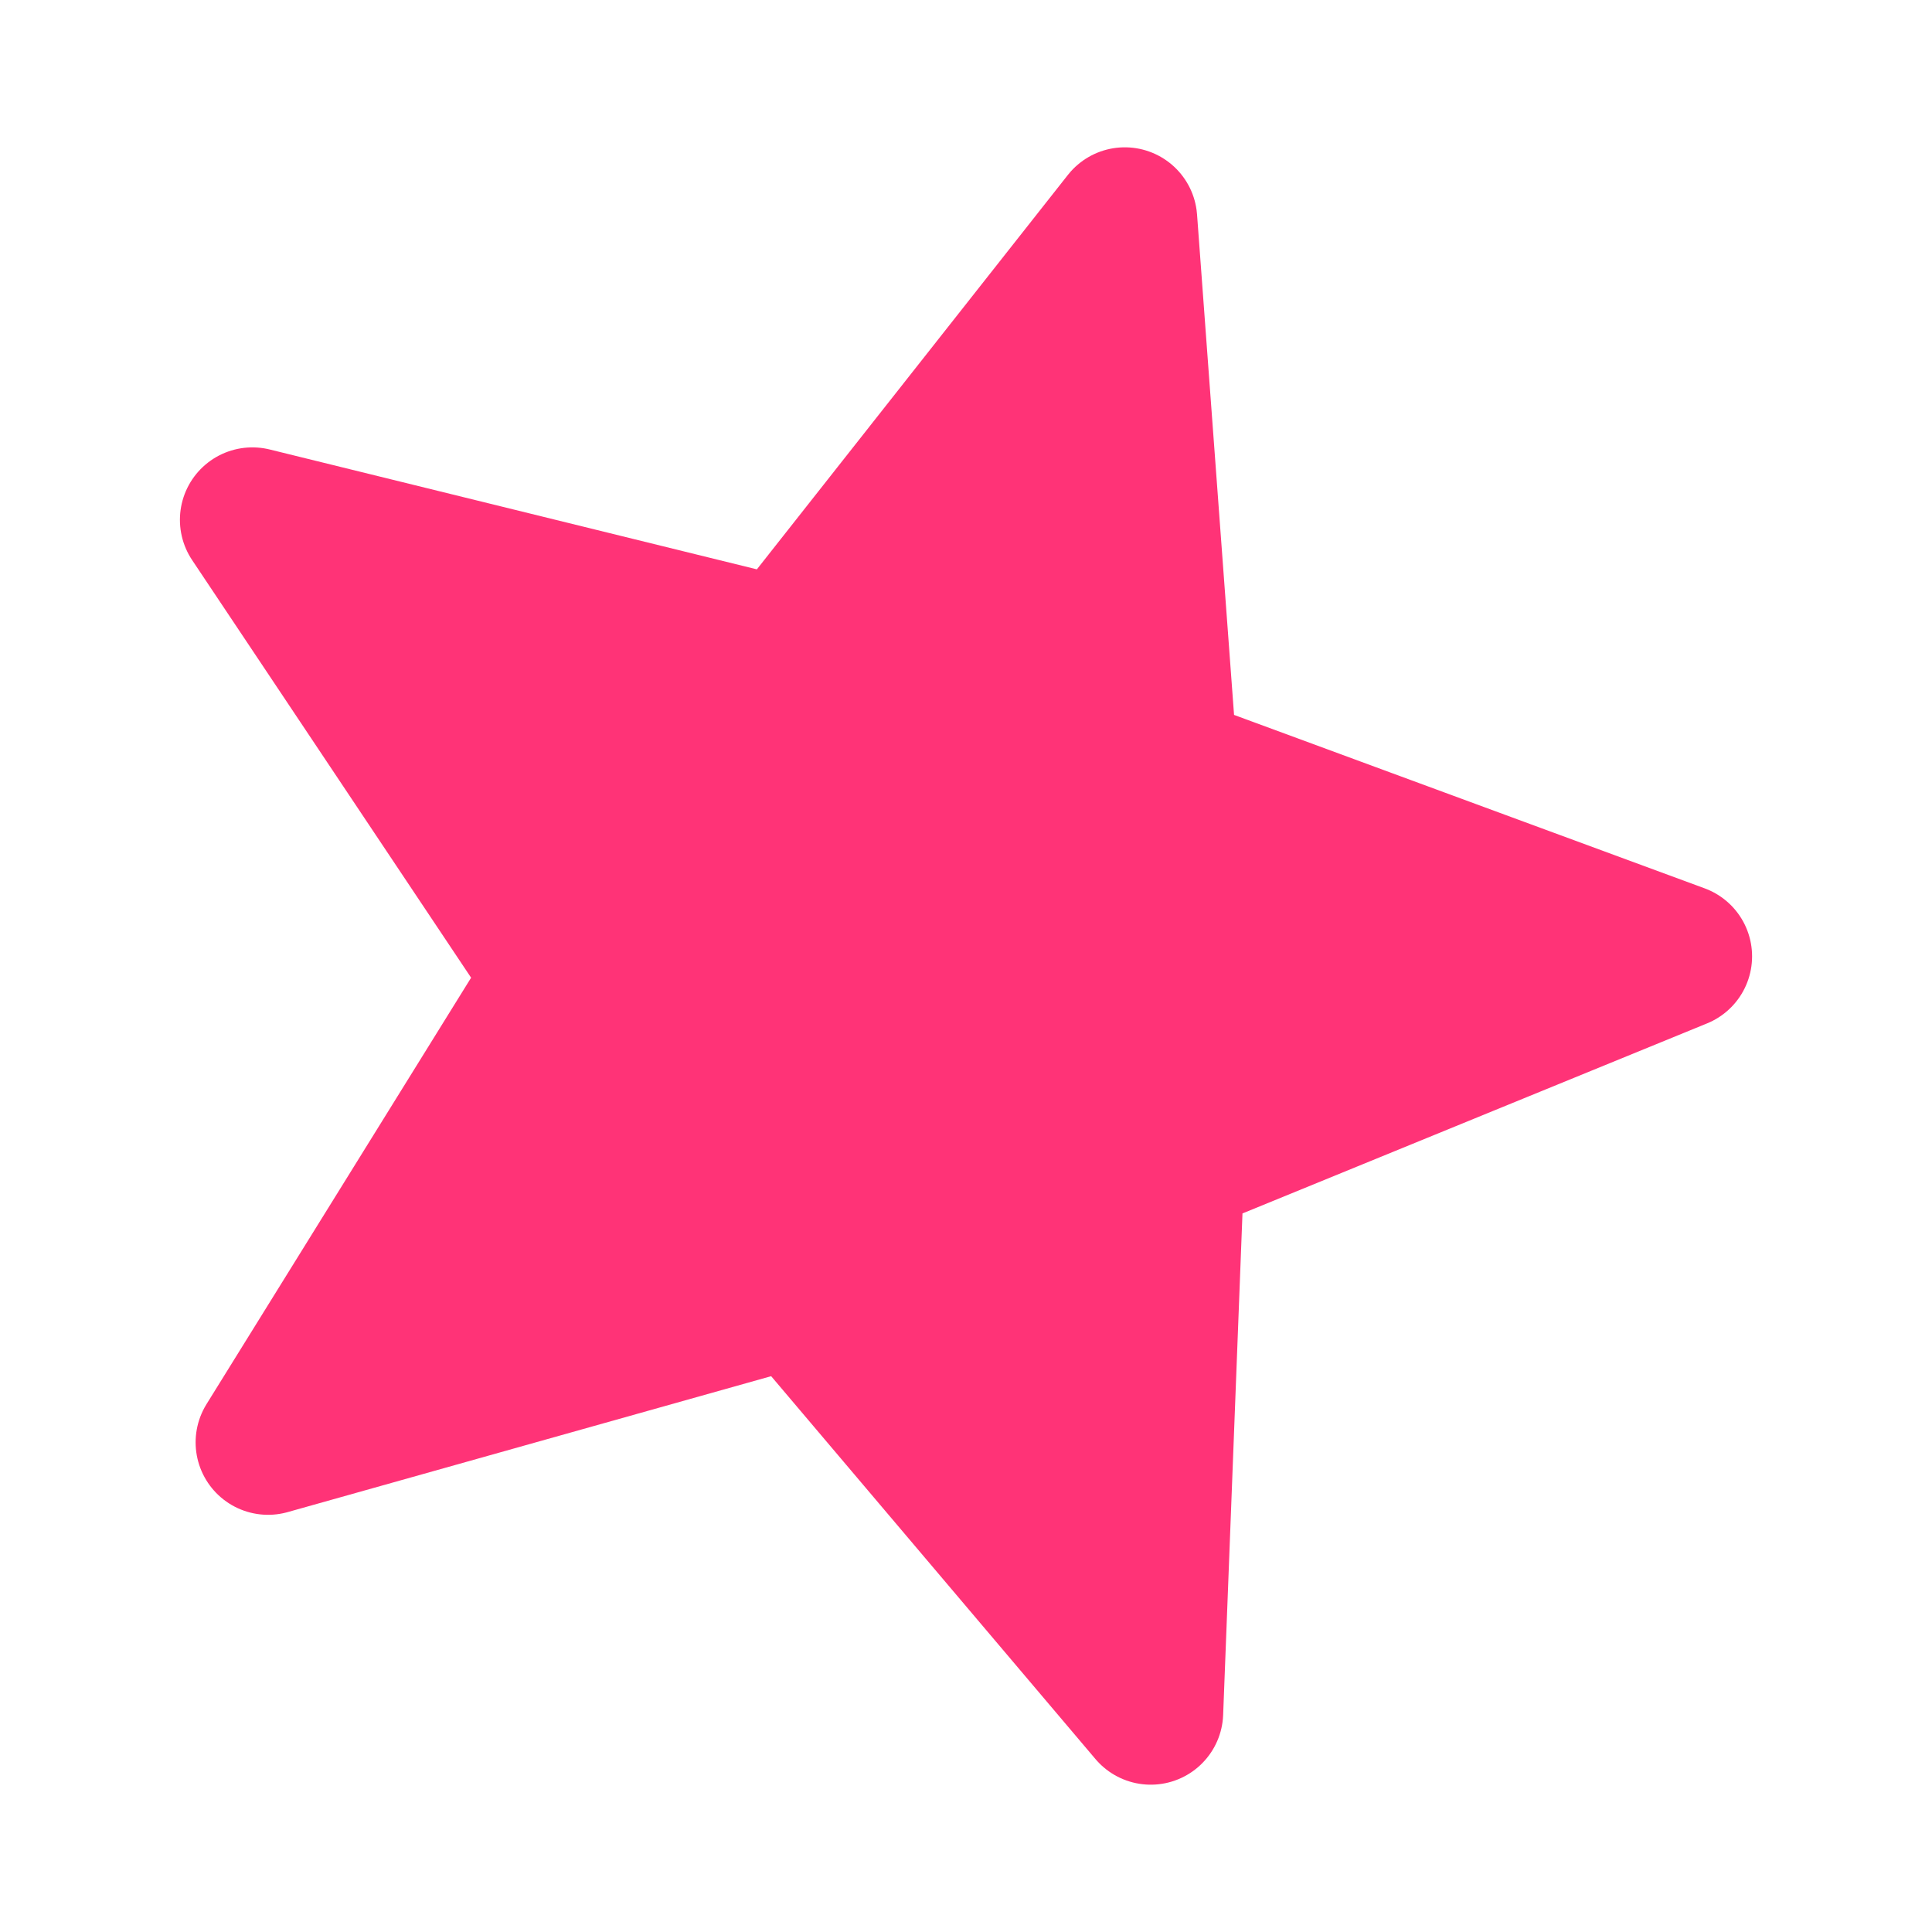
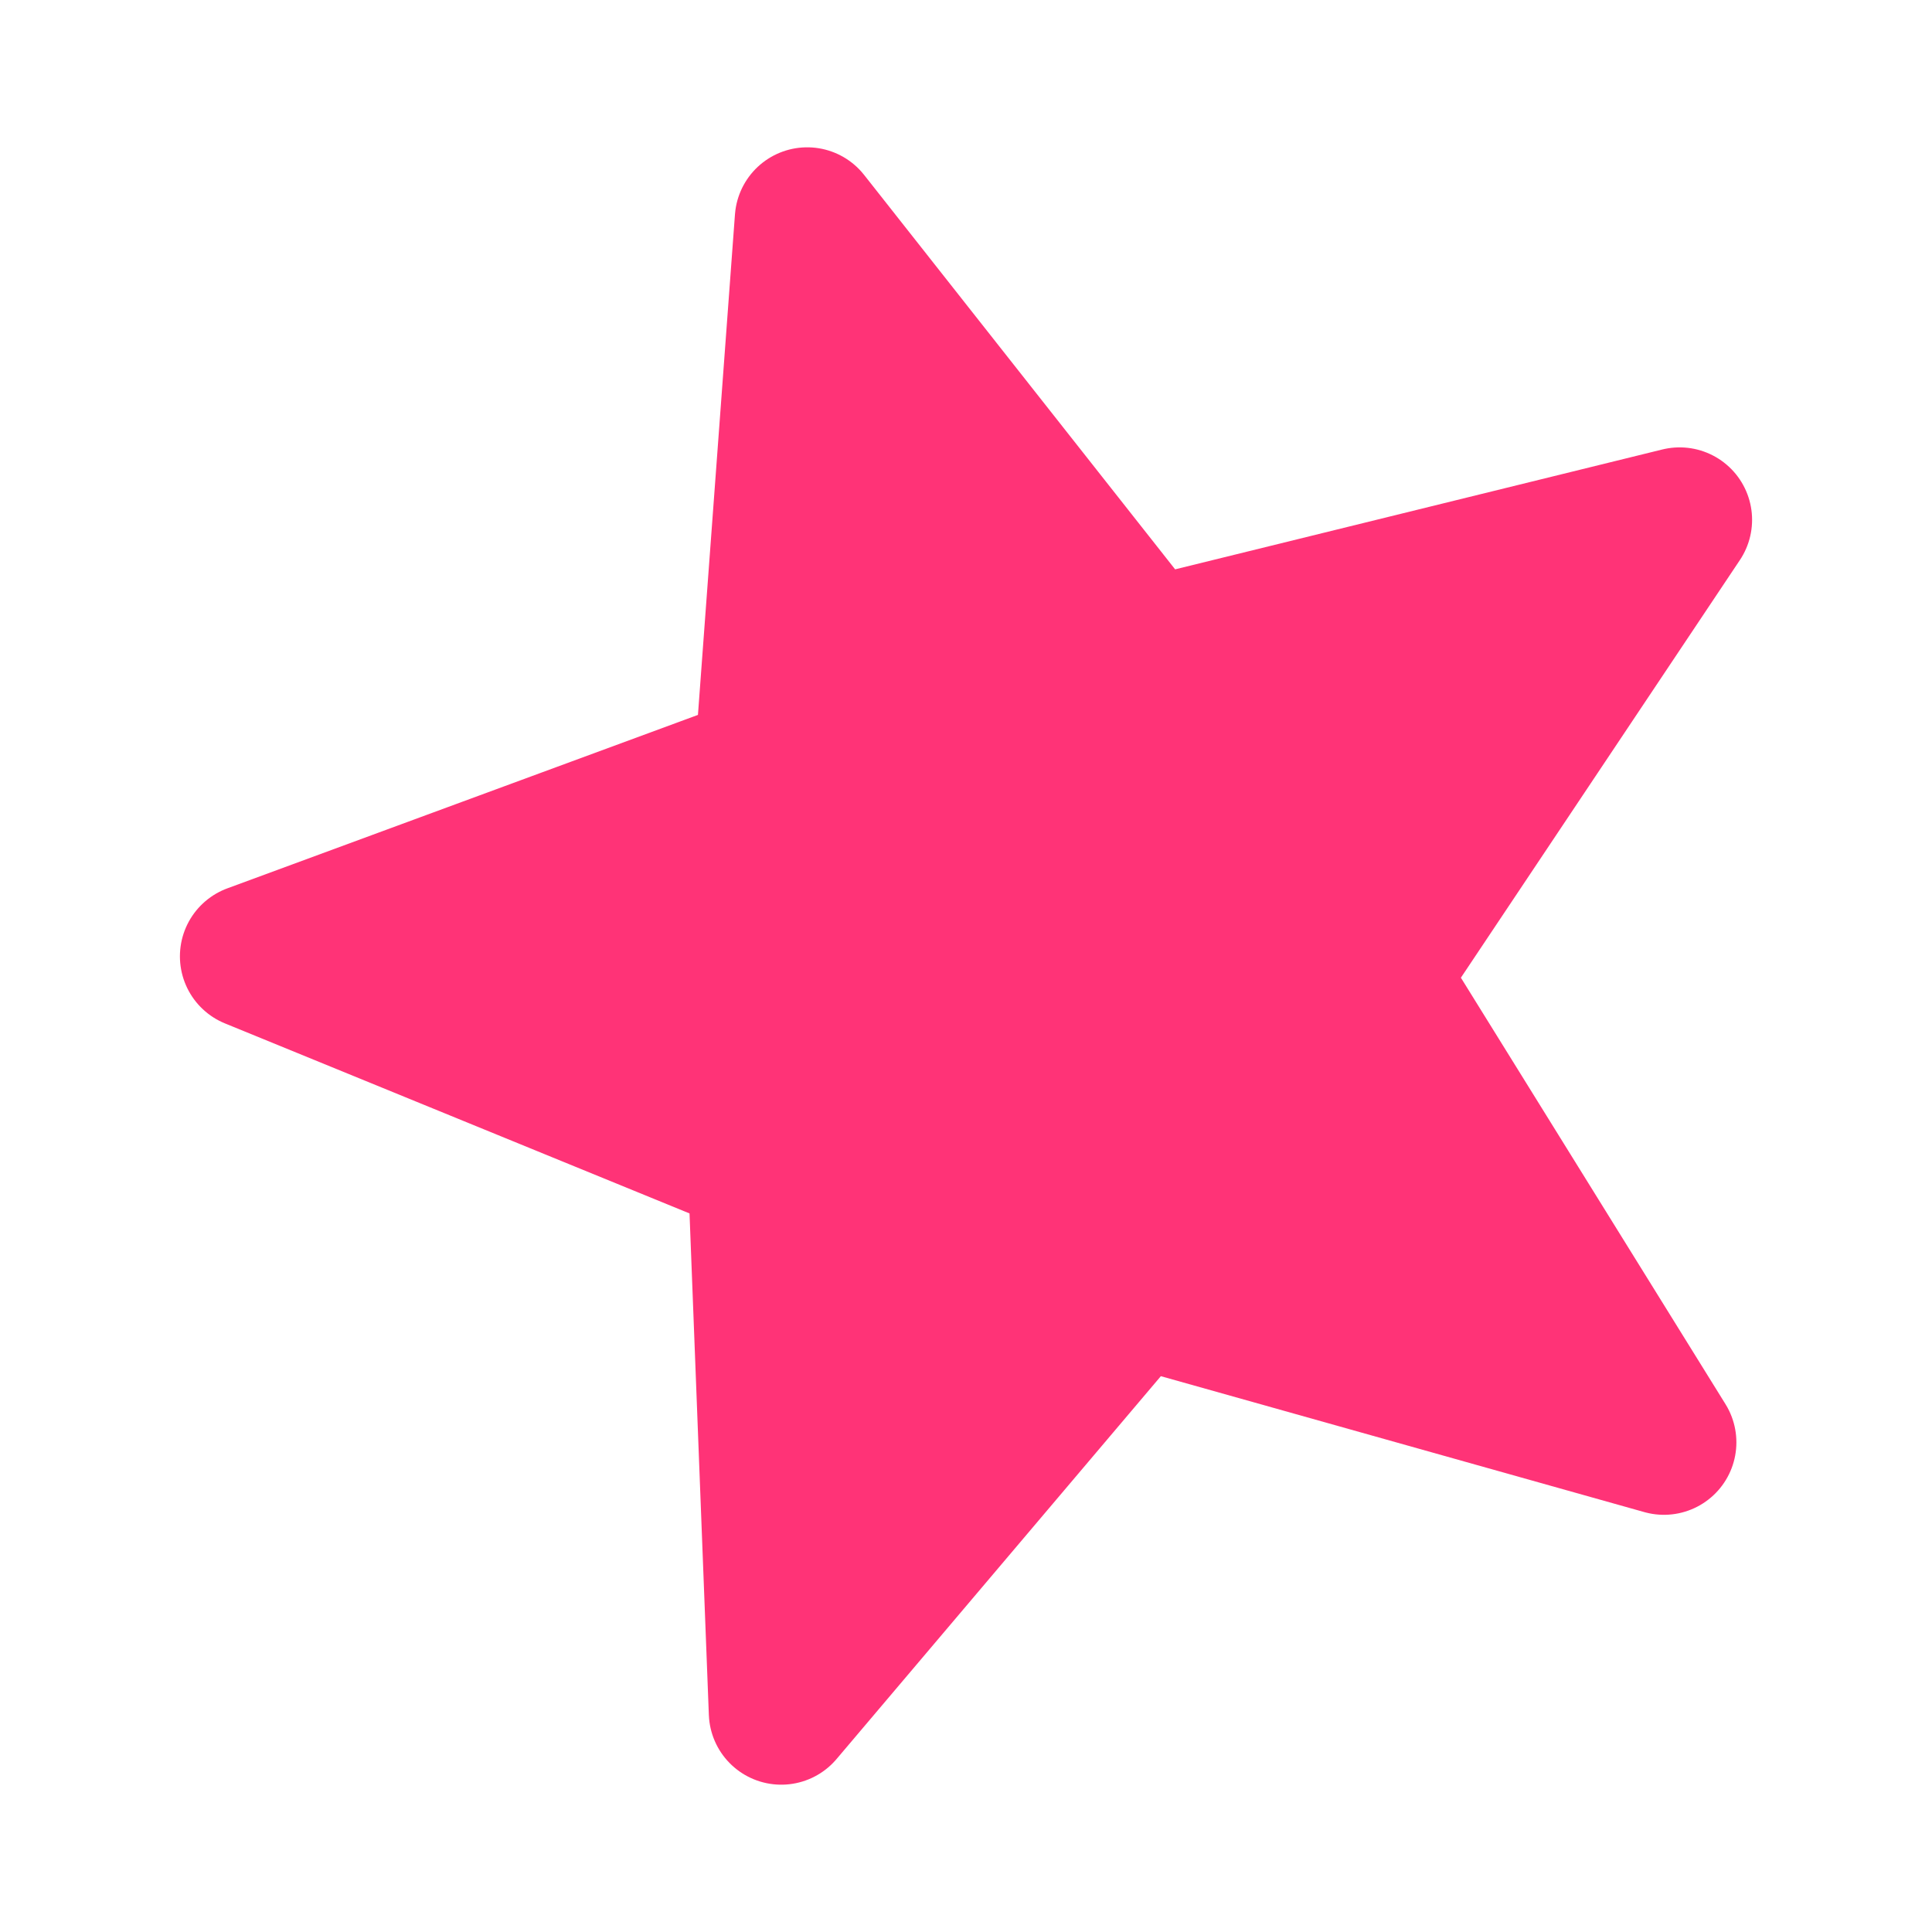
<svg xmlns="http://www.w3.org/2000/svg" viewBox="0 0 32 32">
-   <polygon points="18.63,3.64 19.30,12.70 27.82,15.84 19.41,19.28 19.06,28.36 13.19,21.43 4.44,23.89 9.23,16.17 4.18,8.61 13.00,10.78" fill="#ff3377" stroke="#ff3377" stroke-width="2.4" stroke-linejoin="round" />
+   <polygon points="13.37,3.64 19.00,10.78 27.82,8.61 22.77,16.17 27.56,23.89 18.81,21.43 12.94,28.36 12.59,19.28 4.18,15.84 12.70,12.70" fill="#ff3377" stroke="#ff3377" stroke-width="2.4" stroke-linejoin="round" />
</svg>
